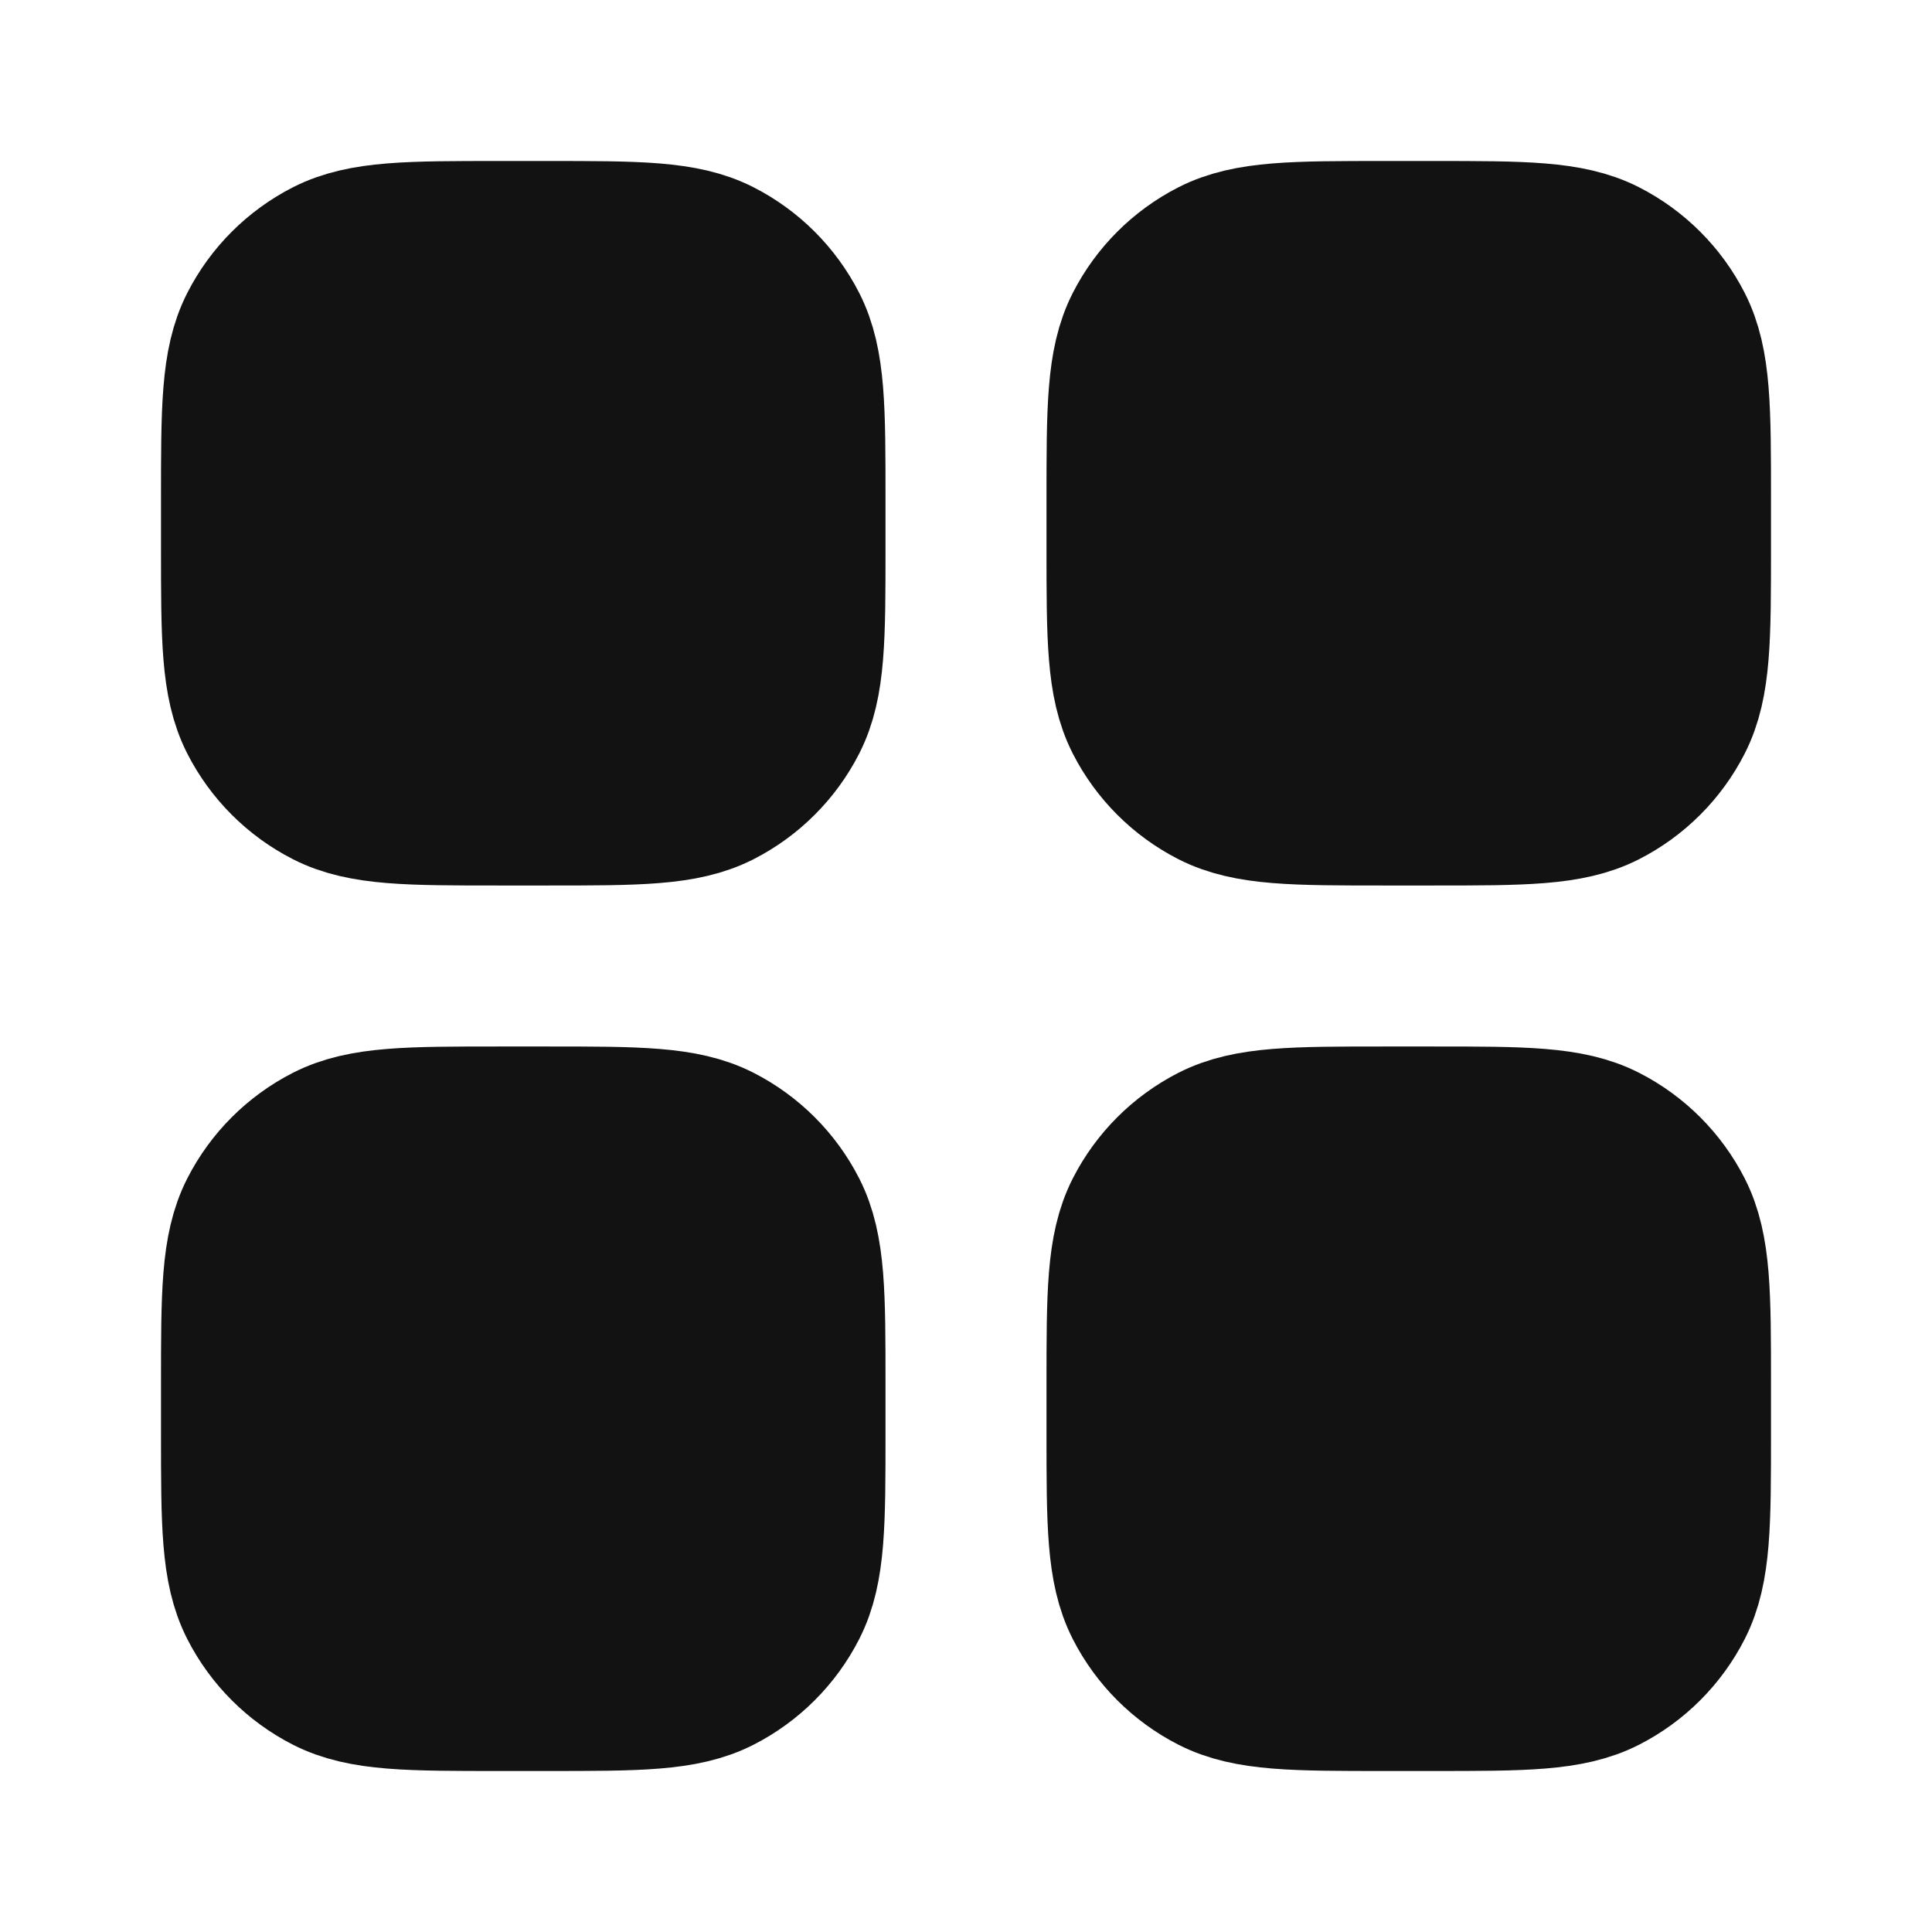
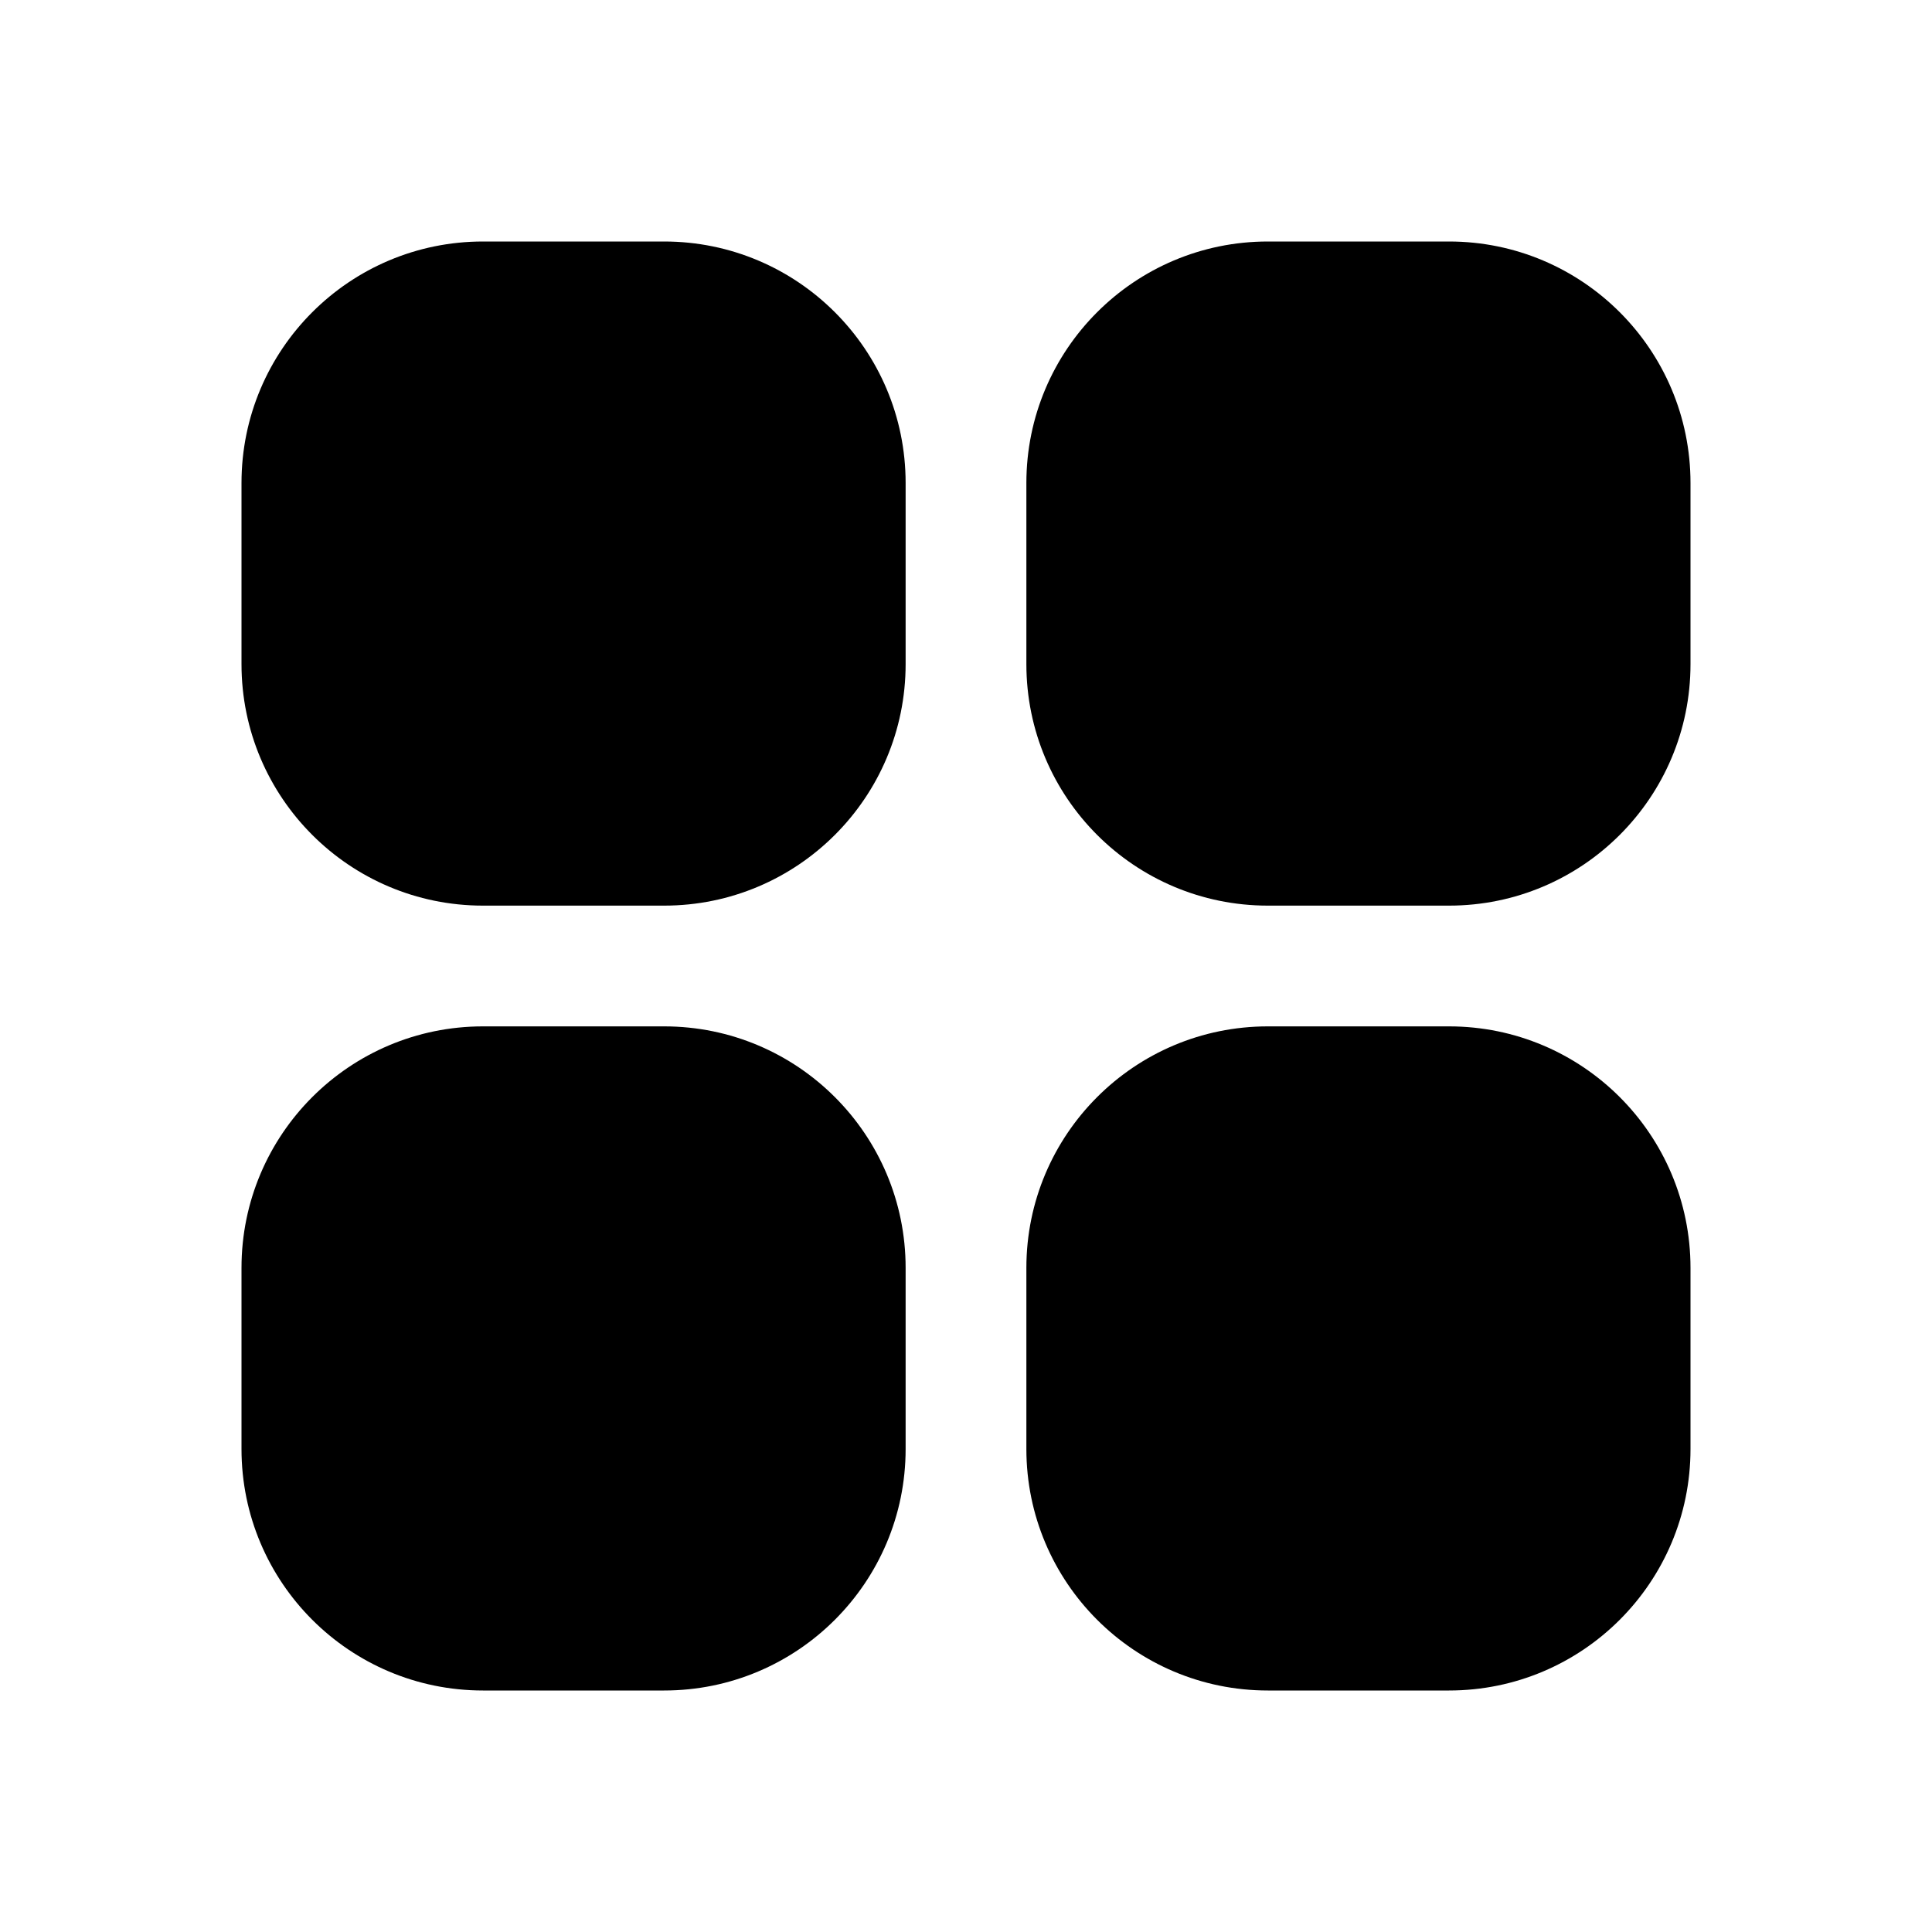
- <svg xmlns="http://www.w3.org/2000/svg" width="24" height="24" viewBox="0 0 24 24" fill="none">
-   <path d="M3 6.2C3 5.08 3 4.52 3.218 4.092C3.41 3.716 3.716 3.41 4.092 3.218C4.52 3 5.08 3 6.2 3H6.8C7.92 3 8.48 3 8.908 3.218C9.284 3.41 9.59 3.716 9.782 4.092C10 4.52 10 5.08 10 6.2V6.8C10 7.92 10 8.48 9.782 8.908C9.59 9.284 9.284 9.59 8.908 9.782C8.48 10 7.92 10 6.8 10H6.2C5.08 10 4.52 10 4.092 9.782C3.716 9.59 3.41 9.284 3.218 8.908C3 8.48 3 7.92 3 6.8V6.2Z" fill="#121212" />
-   <path d="M3 17.2C3 16.08 3 15.52 3.218 15.092C3.41 14.716 3.716 14.41 4.092 14.218C4.52 14 5.08 14 6.2 14H6.8C7.92 14 8.48 14 8.908 14.218C9.284 14.41 9.59 14.716 9.782 15.092C10 15.52 10 16.08 10 17.2V17.8C10 18.92 10 19.48 9.782 19.908C9.59 20.284 9.284 20.59 8.908 20.782C8.48 21 7.92 21 6.8 21H6.2C5.08 21 4.52 21 4.092 20.782C3.716 20.59 3.41 20.284 3.218 19.908C3 19.48 3 18.92 3 17.8V17.2Z" fill="#121212" />
-   <path d="M14 6.2C14 5.08 14 4.52 14.218 4.092C14.41 3.716 14.716 3.41 15.092 3.218C15.52 3 16.08 3 17.2 3H17.8C18.92 3 19.48 3 19.908 3.218C20.284 3.41 20.59 3.716 20.782 4.092C21 4.52 21 5.08 21 6.2V6.8C21 7.92 21 8.48 20.782 8.908C20.59 9.284 20.284 9.59 19.908 9.782C19.48 10 18.92 10 17.8 10H17.2C16.08 10 15.52 10 15.092 9.782C14.716 9.59 14.41 9.284 14.218 8.908C14 8.48 14 7.92 14 6.8V6.2Z" fill="#121212" />
-   <path d="M14 17.2C14 16.08 14 15.52 14.218 15.092C14.41 14.716 14.716 14.41 15.092 14.218C15.52 14 16.08 14 17.2 14H17.8C18.92 14 19.48 14 19.908 14.218C20.284 14.41 20.59 14.716 20.782 15.092C21 15.52 21 16.08 21 17.2V17.8C21 18.92 21 19.48 20.782 19.908C20.59 20.284 20.284 20.59 19.908 20.782C19.48 21 18.92 21 17.8 21H17.2C16.08 21 15.52 21 15.092 20.782C14.716 20.59 14.41 20.284 14.218 19.908C14 19.48 14 18.92 14 17.8V17.2Z" fill="#121212" />
-   <path d="M3 6.2C3 5.08 3 4.52 3.218 4.092C3.41 3.716 3.716 3.41 4.092 3.218C4.52 3 5.08 3 6.2 3H6.8C7.92 3 8.48 3 8.908 3.218C9.284 3.41 9.59 3.716 9.782 4.092C10 4.52 10 5.08 10 6.2V6.8C10 7.92 10 8.48 9.782 8.908C9.59 9.284 9.284 9.59 8.908 9.782C8.48 10 7.92 10 6.8 10H6.2C5.08 10 4.52 10 4.092 9.782C3.716 9.59 3.41 9.284 3.218 8.908C3 8.48 3 7.92 3 6.8V6.2Z" stroke="#121212" stroke-width="2" stroke-linecap="round" stroke-linejoin="round" />
-   <path d="M3 17.2C3 16.08 3 15.52 3.218 15.092C3.41 14.716 3.716 14.41 4.092 14.218C4.52 14 5.08 14 6.2 14H6.8C7.92 14 8.48 14 8.908 14.218C9.284 14.41 9.59 14.716 9.782 15.092C10 15.52 10 16.08 10 17.2V17.8C10 18.92 10 19.48 9.782 19.908C9.59 20.284 9.284 20.59 8.908 20.782C8.48 21 7.92 21 6.8 21H6.2C5.08 21 4.52 21 4.092 20.782C3.716 20.59 3.41 20.284 3.218 19.908C3 19.48 3 18.92 3 17.8V17.2Z" stroke="#121212" stroke-width="2" stroke-linecap="round" stroke-linejoin="round" />
-   <path d="M14 6.2C14 5.08 14 4.52 14.218 4.092C14.41 3.716 14.716 3.41 15.092 3.218C15.52 3 16.08 3 17.2 3H17.8C18.92 3 19.48 3 19.908 3.218C20.284 3.41 20.59 3.716 20.782 4.092C21 4.52 21 5.08 21 6.2V6.8C21 7.92 21 8.48 20.782 8.908C20.59 9.284 20.284 9.59 19.908 9.782C19.48 10 18.92 10 17.8 10H17.2C16.08 10 15.52 10 15.092 9.782C14.716 9.59 14.41 9.284 14.218 8.908C14 8.48 14 7.92 14 6.8V6.2Z" stroke="#121212" stroke-width="2" stroke-linecap="round" stroke-linejoin="round" />
-   <path d="M14 17.2C14 16.08 14 15.52 14.218 15.092C14.41 14.716 14.716 14.41 15.092 14.218C15.52 14 16.08 14 17.2 14H17.8C18.92 14 19.48 14 19.908 14.218C20.284 14.41 20.59 14.716 20.782 15.092C21 15.52 21 16.08 21 17.2V17.8C21 18.92 21 19.48 20.782 19.908C20.59 20.284 20.284 20.59 19.908 20.782C19.48 21 18.92 21 17.8 21H17.2C16.08 21 15.52 21 15.092 20.782C14.716 20.59 14.41 20.284 14.218 19.908C14 19.48 14 18.92 14 17.8V17.2Z" stroke="#121212" stroke-width="2" stroke-linecap="round" stroke-linejoin="round" />
+ <svg xmlns="http://www.w3.org/2000/svg" viewBox="0 0 24 24" fill="currentColor" className="w-6 h-6">
+   <path fillRule="evenodd" d="M3 6a3 3 0 013-3h2.25a3 3 0 013 3v2.25a3 3 0 01-3 3H6a3 3 0 01-3-3V6zm9.75 0a3 3 0 013-3H18a3 3 0 013 3v2.25a3 3 0 01-3 3h-2.25a3 3 0 01-3-3V6zM3 15.75a3 3 0 013-3h2.25a3 3 0 013 3V18a3 3 0 01-3 3H6a3 3 0 01-3-3v-2.25zm9.75 0a3 3 0 013-3H18a3 3 0 013 3V18a3 3 0 01-3 3h-2.25a3 3 0 01-3-3v-2.25z" clipRule="evenodd" />
</svg>
